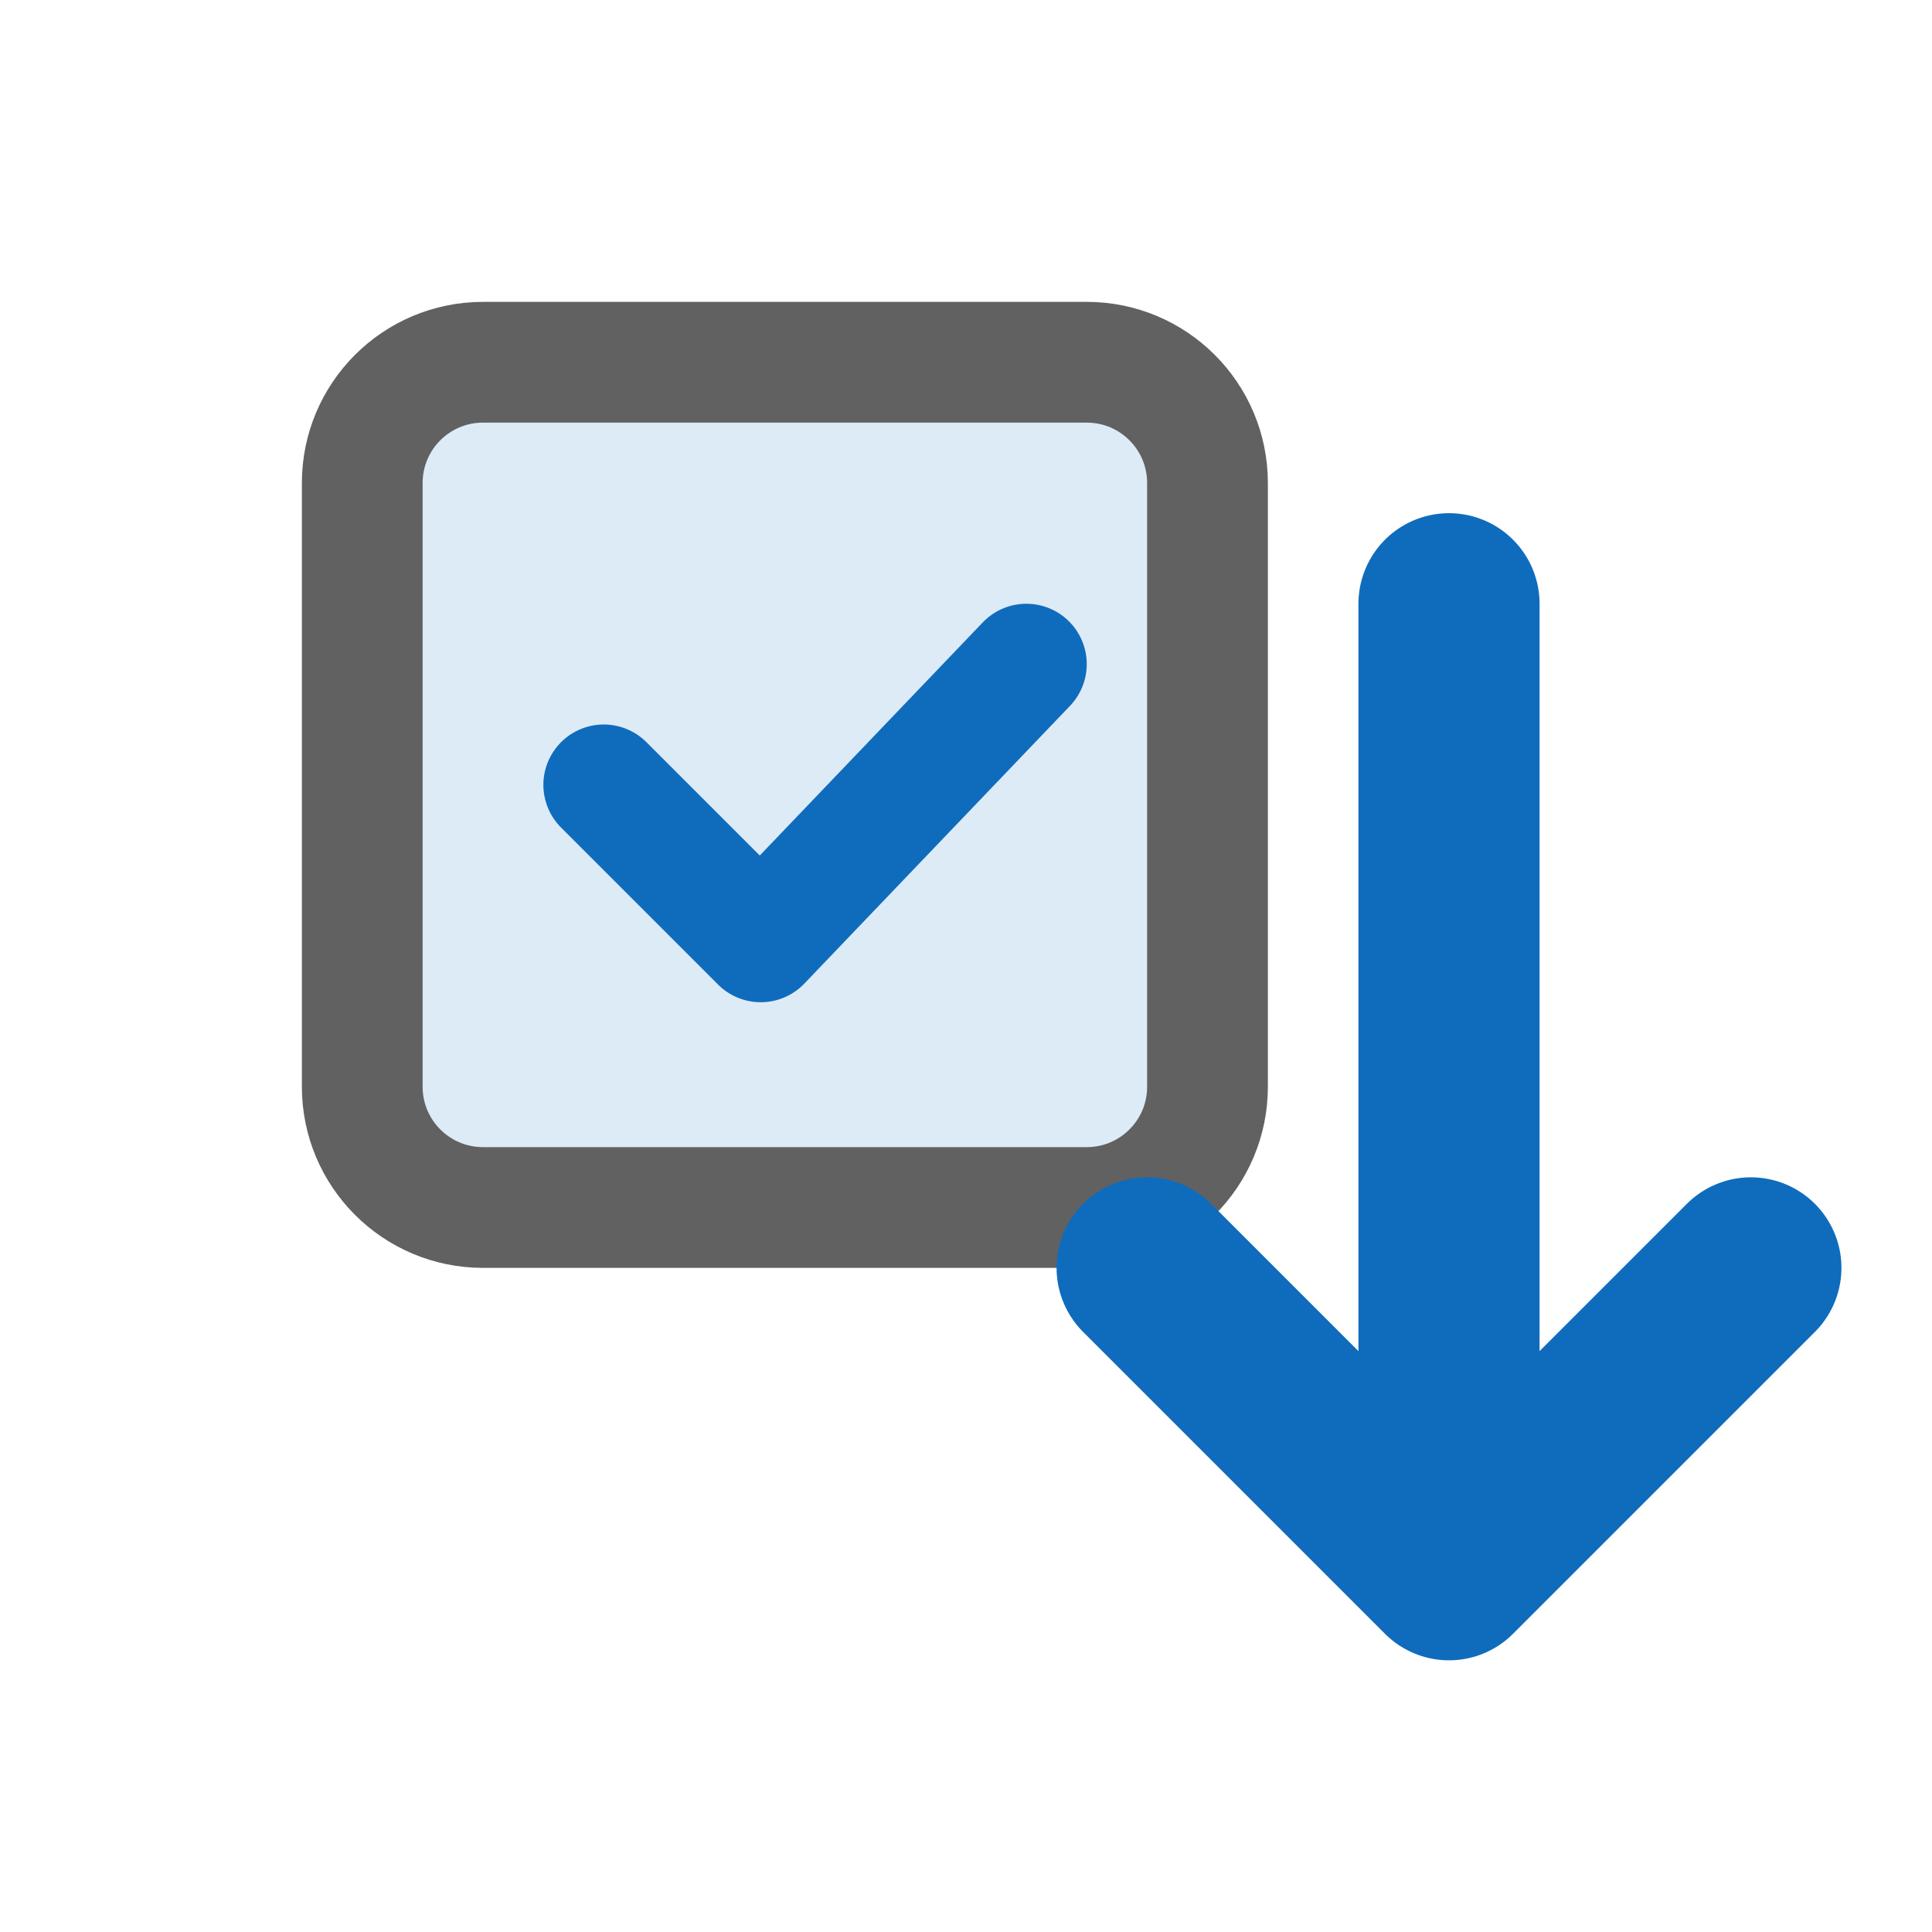
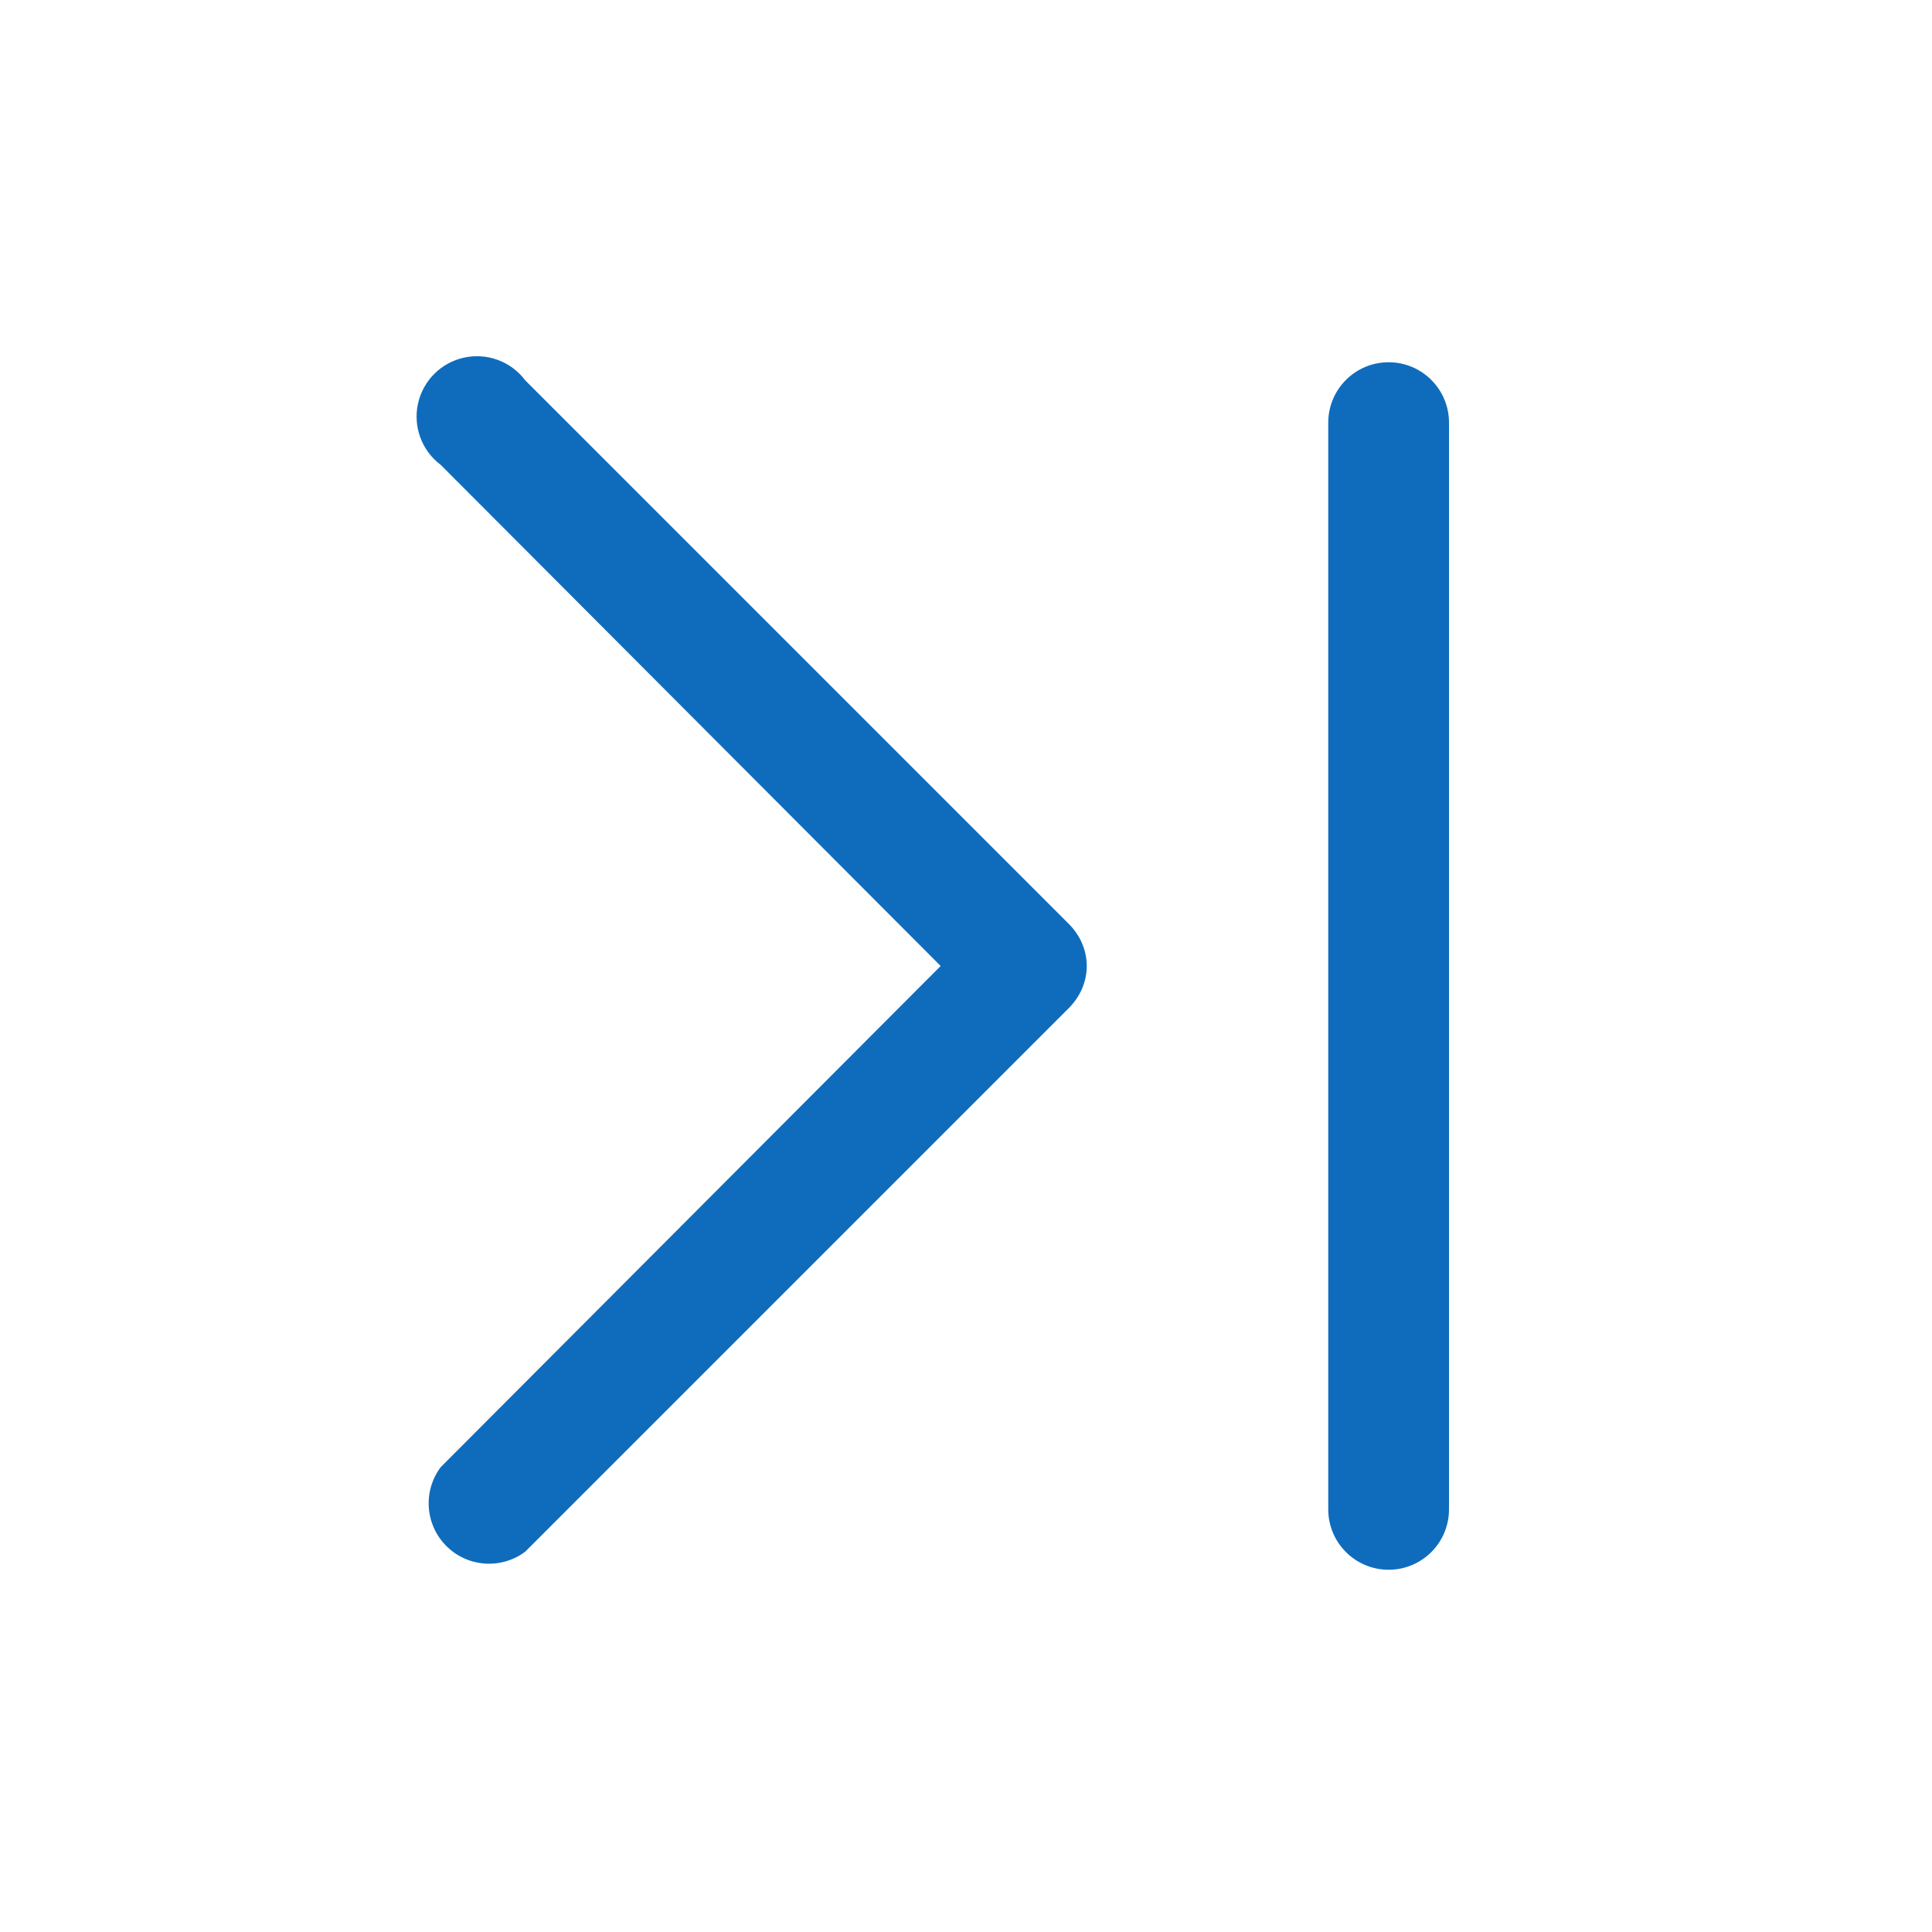
- <svg xmlns="http://www.w3.org/2000/svg" width="64" height="64" viewBox="0 0 16 16" fill="none">
-   <rect x="3" y="3" width="7" height="7" rx="1" fill="#DDEBF7" stroke="#616161" />
-   <path d="M12 5V13M9.5 10.5L12 13L14.5 10.5" stroke="#0F6CBD" stroke-width="1.5" stroke-linecap="round" stroke-linejoin="round" />
-   <path d="M5 6.5L6.3 7.8L8.5 5.5" stroke="#0F6CBD" stroke-linecap="round" stroke-linejoin="round" />
+ <svg xmlns="http://www.w3.org/2000/svg" width="64" height="64" viewBox="0 0 16 16" fill="#0F6CBD">
+   <path d="M3.65 3.85a.5.5 0 1 1 .7-.7l4.5 4.5c.2.2.2.5 0 .7l-4.5 4.5a.5.5 0 0 1-.7-.7L7.79 8zM12 3.5a.5.5 0 0 0-1 0v9a.5.5 0 0 0 1 0z" />
</svg>
